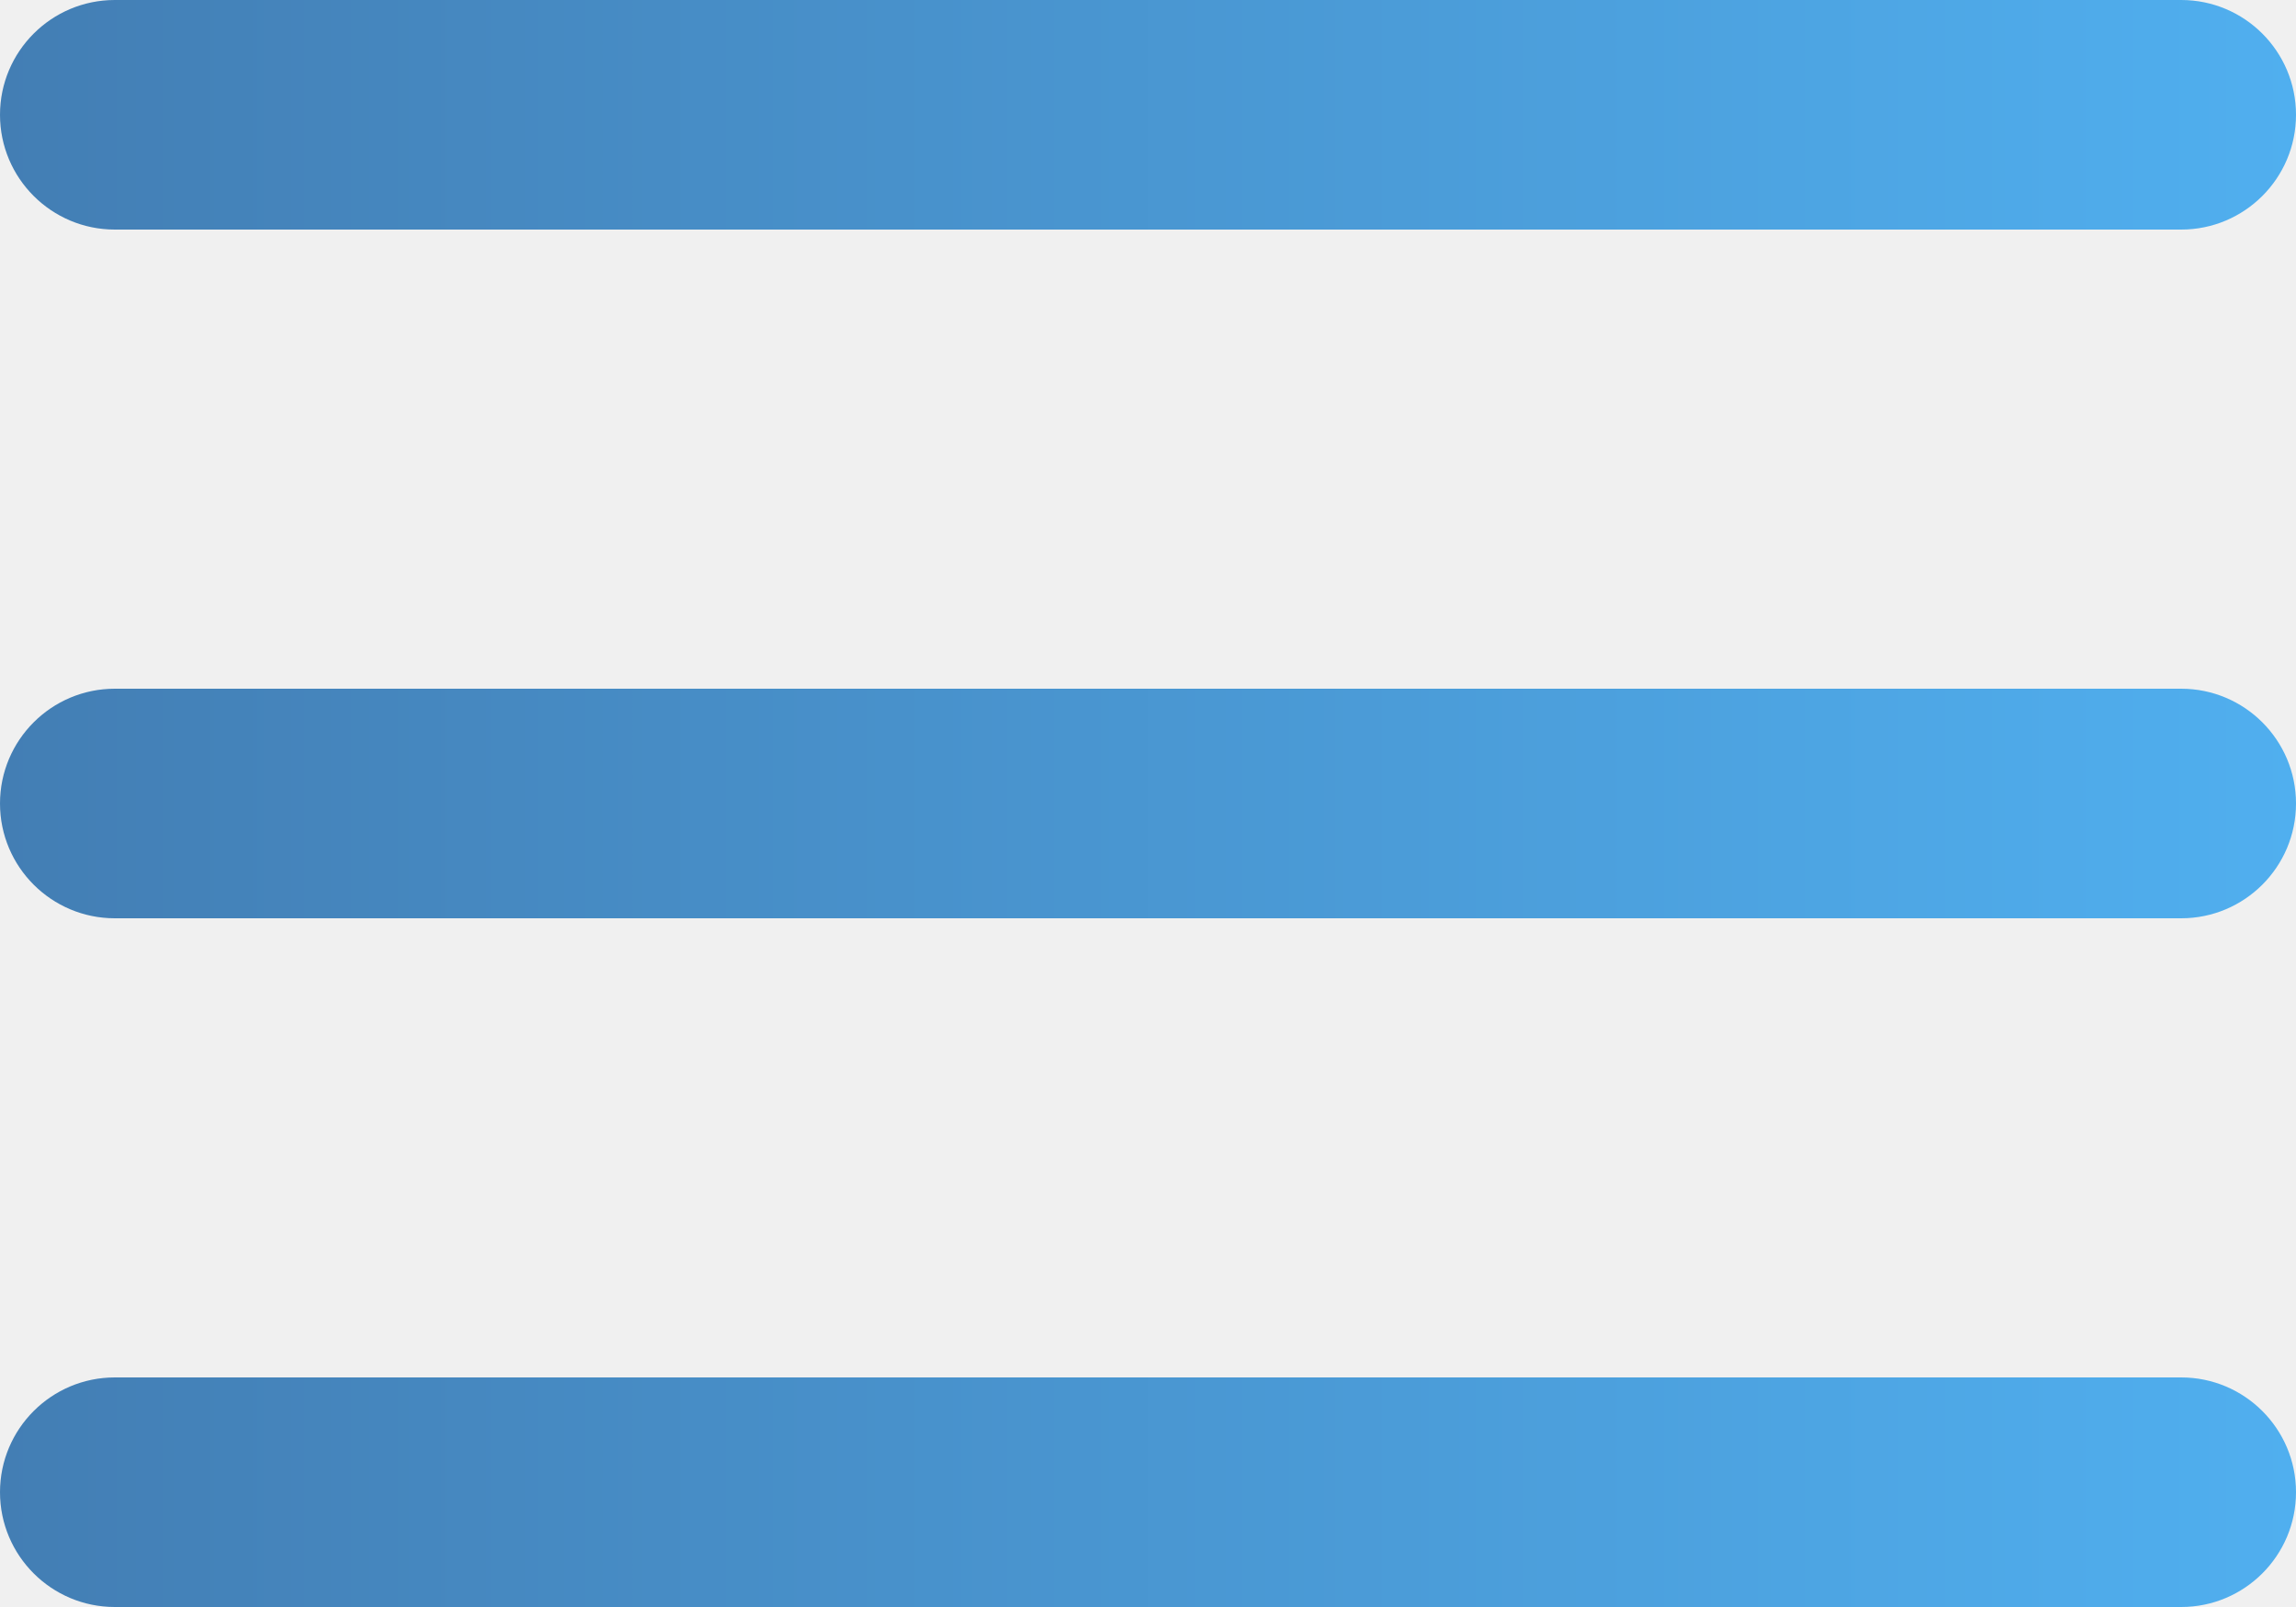
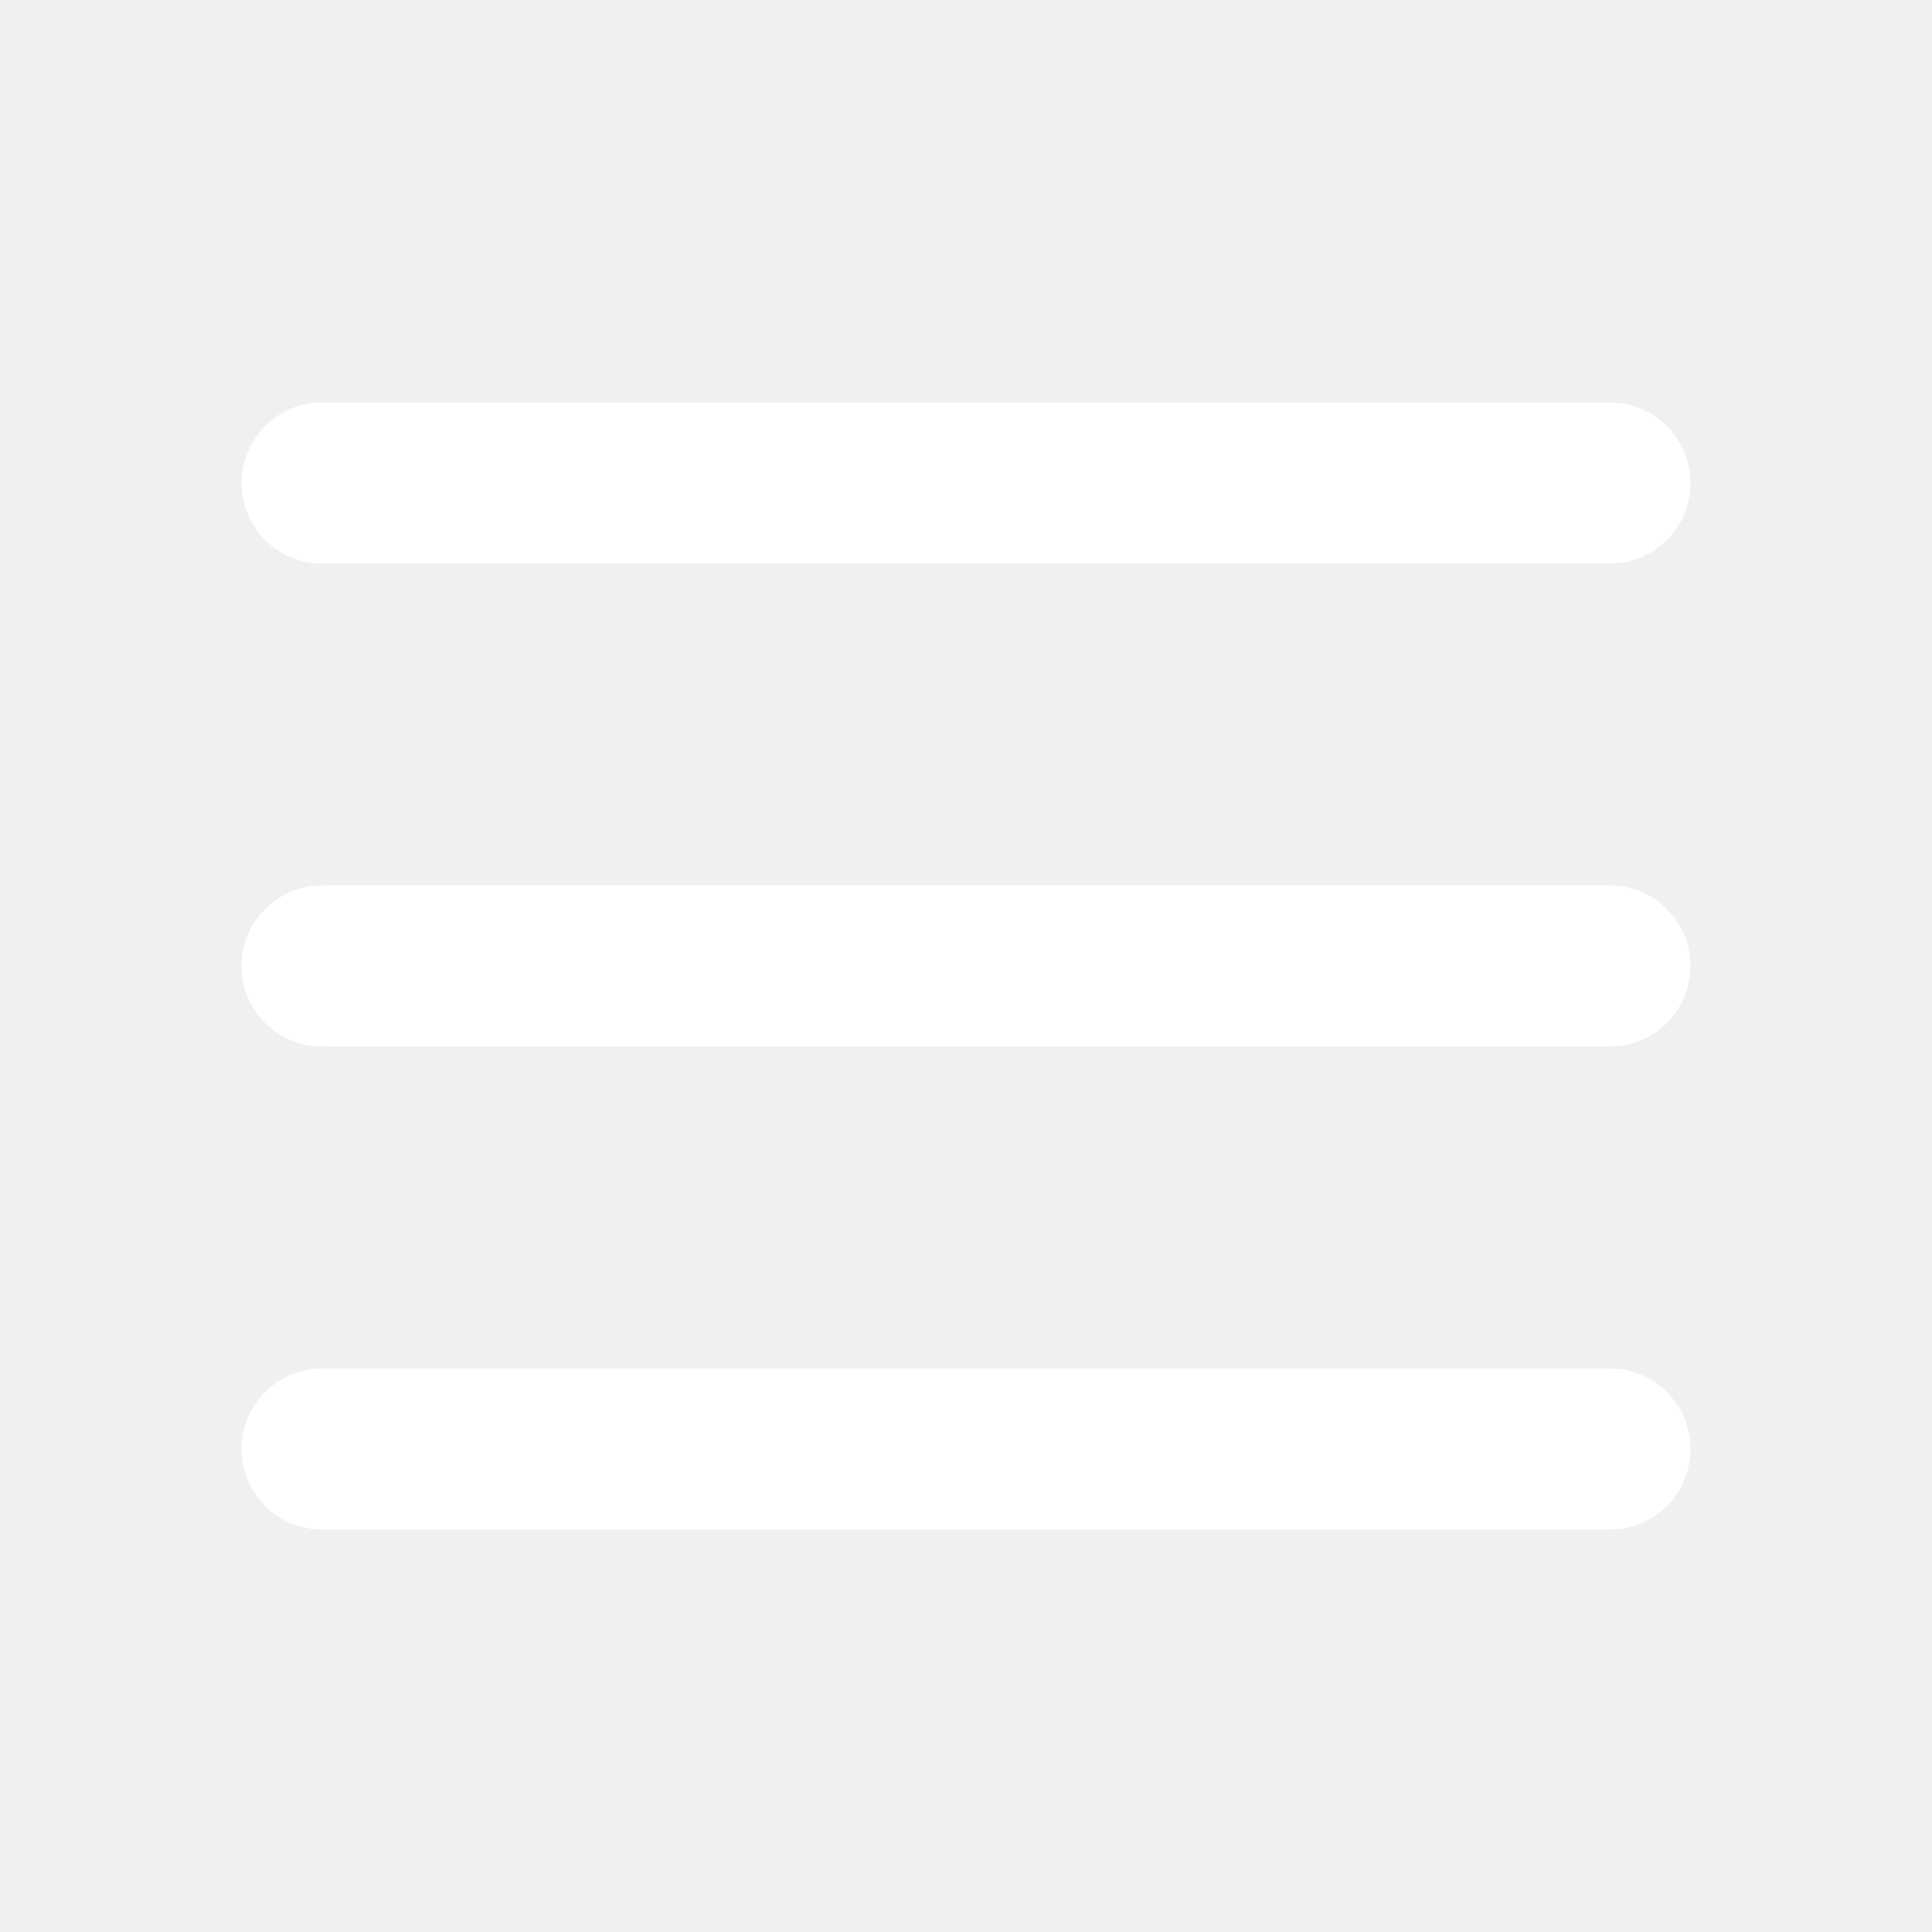
- <svg xmlns="http://www.w3.org/2000/svg" width="30" height="21" viewBox="0 0 30 21" fill="none">
-   <path fill-rule="evenodd" clip-rule="evenodd" d="M0 1.5C0 0.672 0.672 0 1.5 0H28.5C29.328 0 30 0.672 30 1.5C30 2.328 29.328 3 28.5 3H1.5C0.672 3 0 2.328 0 1.5ZM0 10.5C0 9.672 0.672 9 1.5 9H28.5C29.328 9 30 9.672 30 10.5C30 11.328 29.328 12 28.5 12H1.5C0.672 12 0 11.328 0 10.5ZM1.5 18C0.672 18 0 18.672 0 19.5C0 20.328 0.672 21 1.5 21H28.5C29.328 21 30 20.328 30 19.5C30 18.672 29.328 18 28.5 18H1.5Z" fill="url(#paint0_linear_1_1743)" />
-   <defs>
-     <linearGradient id="paint0_linear_1_1743" x1="0" y1="21" x2="30" y2="21" gradientUnits="userSpaceOnUse">
-       <stop stop-color="#437EB4" />
-       <stop offset="1" stop-color="#50AFEF" />
-     </linearGradient>
-   </defs>
+ <svg xmlns="http://www.w3.org/2000/svg" width="800px" height="800px" viewBox="0 0 24 24" fill="none">
+   <path d="M4 18L20 18" stroke="#fff" stroke-width="2" stroke-linecap="round" />
+   <path d="M4 12L20 12" stroke="#fff" stroke-width="2" stroke-linecap="round" />
+   <path d="M4 6L20 6" stroke="#fff" stroke-width="2" stroke-linecap="round" />
</svg>
